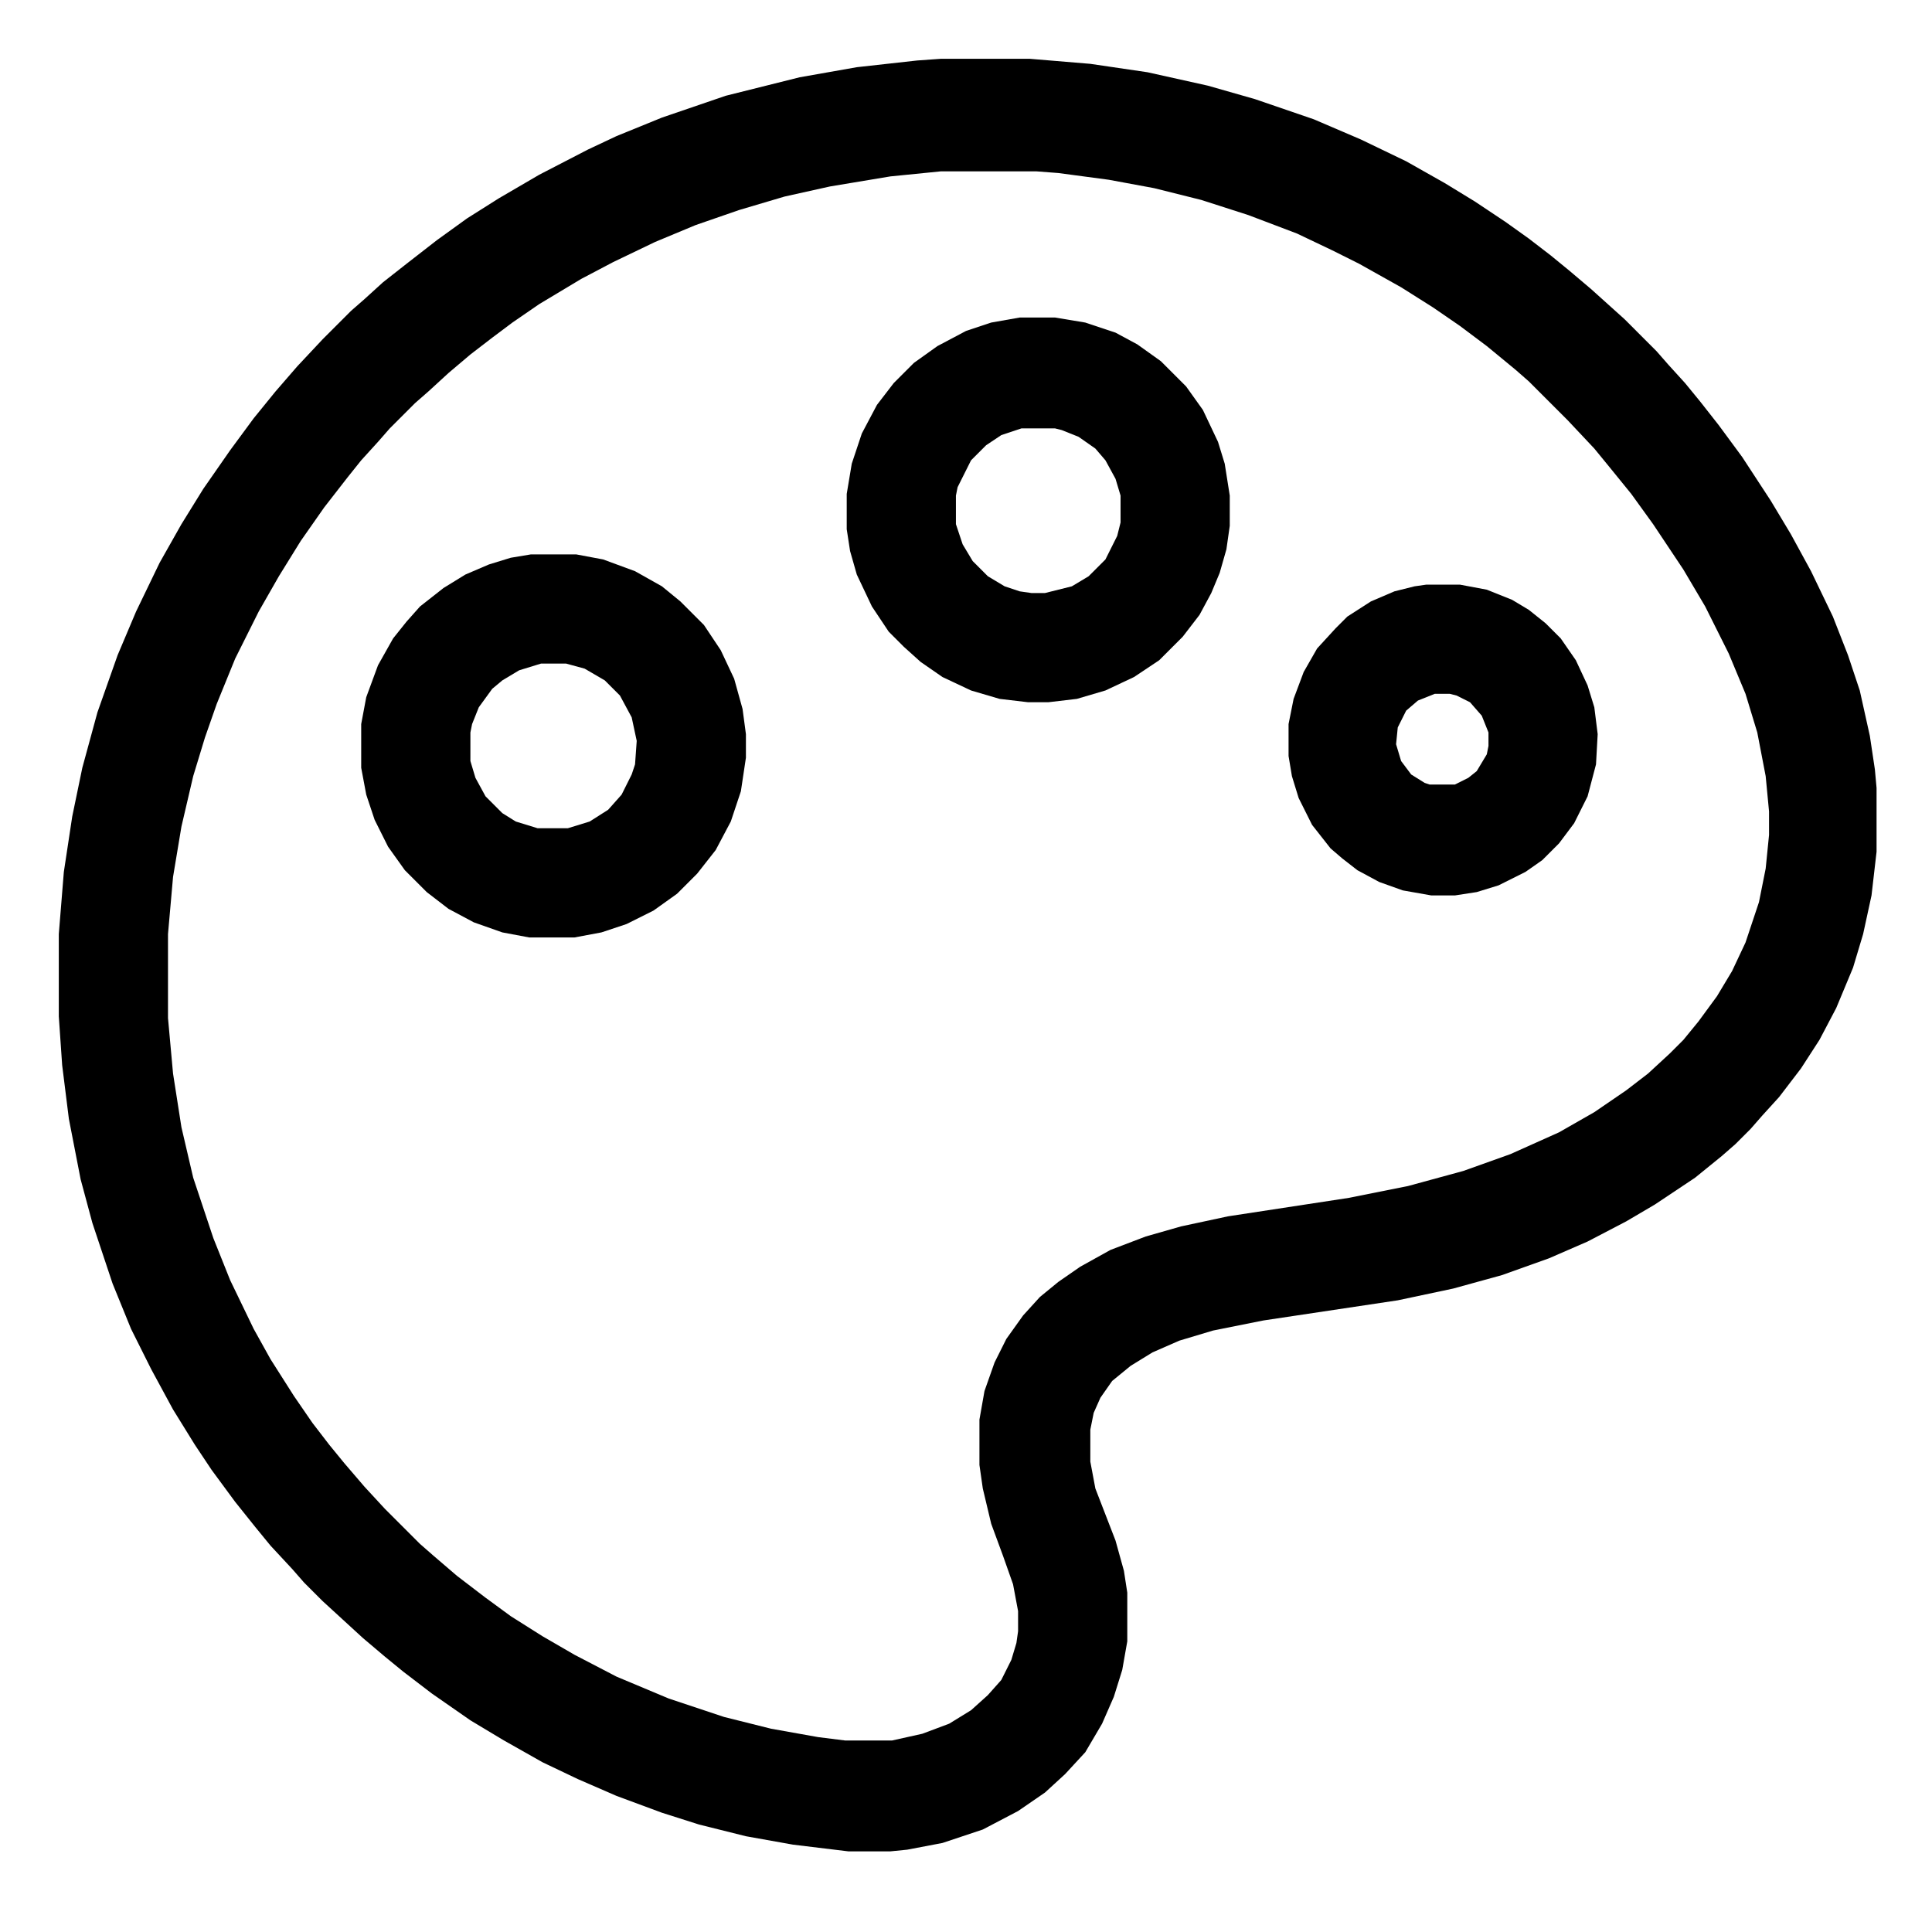
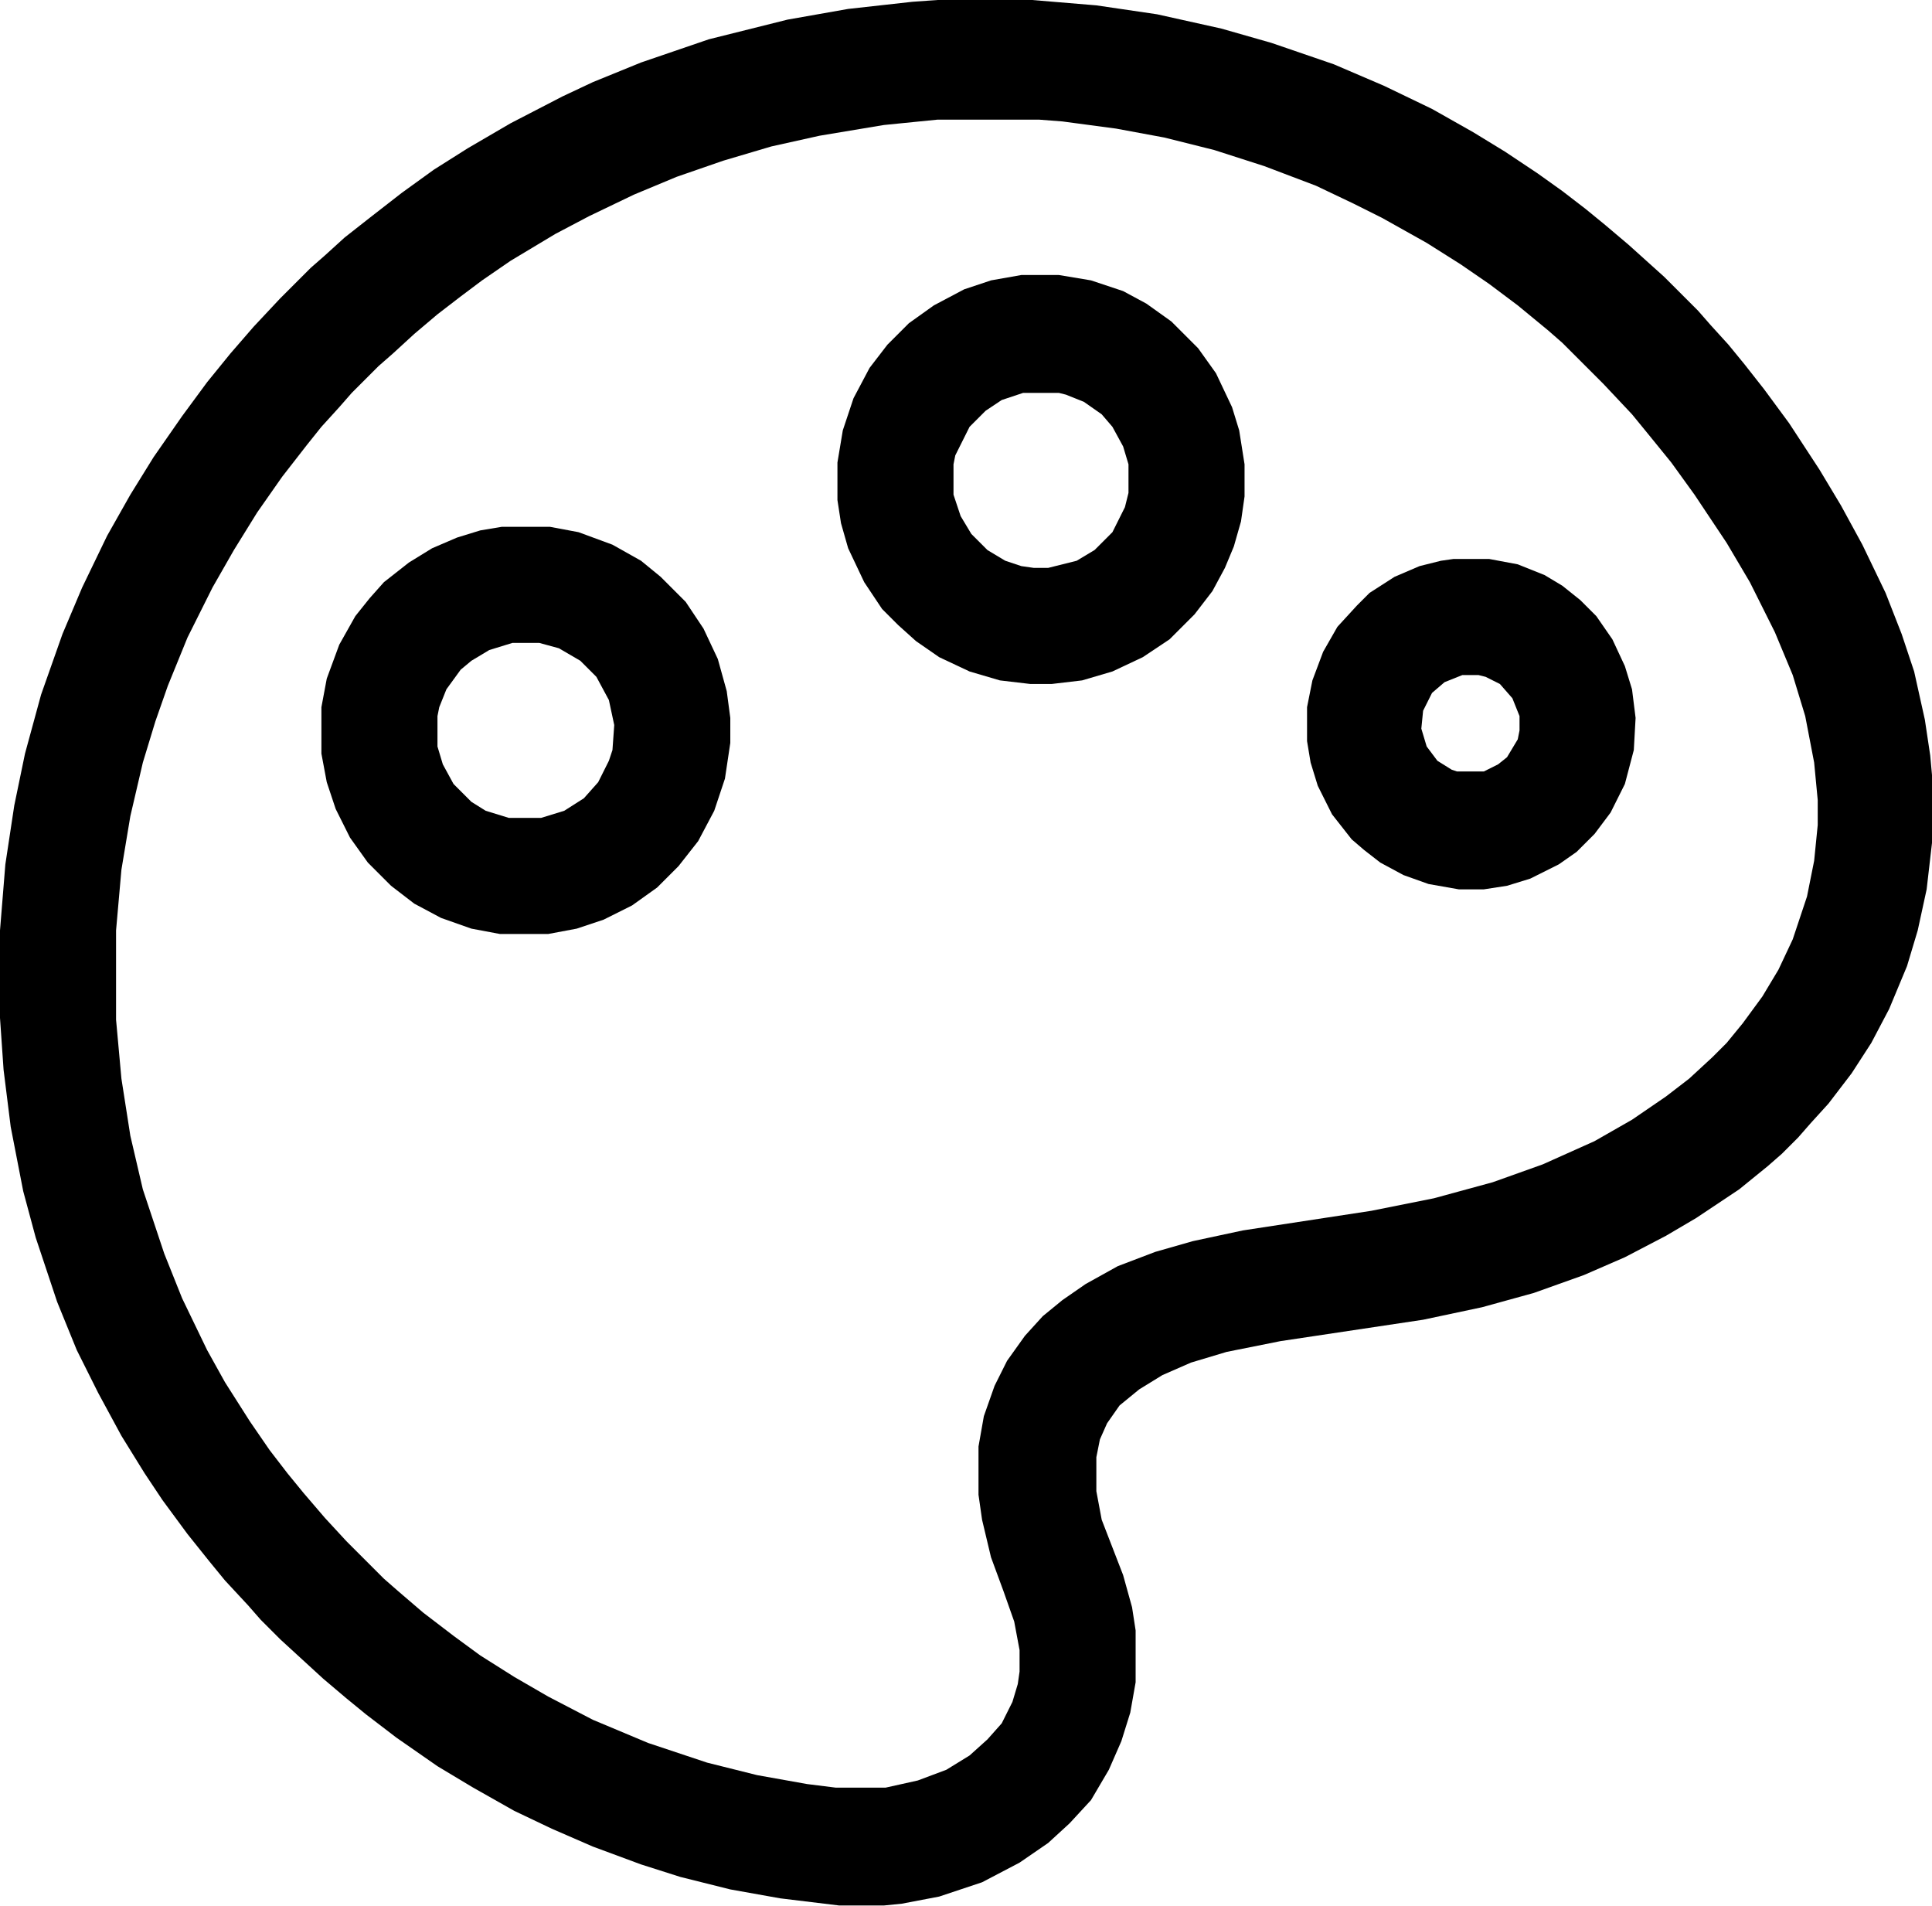
- <svg xmlns="http://www.w3.org/2000/svg" id="svg" version="1.1" viewBox="800 200 1150 1150">
+ <svg xmlns="http://www.w3.org/2000/svg" id="svg" version="1.1" viewBox="835 235 1082 1067">
  <path d="M0,0 L20,0 L36,3 L51,9 L61,15 L71,23 L80,32 L89,45 L96,60 L100,73 L102,89 L101,107 L96,126 L88,142 L79,154 L69,164 L59,171 L43,179 L30,183 L17,185 L3,185 L-14,182 L-28,177 L-41,170 L-50,163 L-57,157 L-68,143 L-76,127 L-80,114 L-82,102 L-82,83 L-79,68 L-73,52 L-65,38 L-54,26 L-47,19 L-33,10 L-19,4 L-7,1 Z M5,65 L-5,69 L-12,75 L-17,85 L-18,95 L-15,105 L-9,113 L-1,118 L2,119 L17,119 L25,115 L30,111 L36,101 L37,96 L37,88 L33,78 L26,70 L18,66 L14,65 Z " transform="translate(1649,548)" style="fill: #000000;" />
  <path d="M0,0 L27,0 L43,3 L62,10 L78,19 L89,28 L103,42 L113,57 L121,74 L126,92 L128,107 L128,121 L125,141 L119,159 L110,176 L99,190 L87,202 L73,212 L57,220 L42,225 L26,228 L-1,228 L-17,225 L-34,219 L-49,211 L-62,201 L-75,188 L-85,174 L-93,158 L-98,143 L-101,127 L-101,101 L-98,85 L-91,66 L-82,50 L-74,40 L-66,31 L-52,20 L-39,12 L-25,6 L-12,2 Z M6,65 L-7,69 L-17,75 L-23,80 L-31,91 L-35,101 L-36,106 L-36,123 L-33,133 L-27,144 L-17,154 L-9,159 L4,163 L22,163 L35,159 L46,152 L54,143 L60,131 L62,125 L63,111 L60,97 L53,84 L44,75 L32,68 L21,65 Z " transform="translate(1116,530)" style="fill: #000000;" />
  <path d="M0,0 L21,0 L39,3 L57,9 L70,16 L84,26 L99,41 L109,55 L118,74 L122,87 L125,106 L125,124 L123,138 L119,152 L114,164 L107,177 L97,190 L83,204 L68,214 L51,222 L34,227 L17,229 L5,229 L-12,227 L-29,222 L-46,214 L-59,205 L-69,196 L-78,187 L-88,172 L-97,153 L-101,139 L-103,126 L-103,105 L-100,87 L-94,69 L-85,52 L-75,39 L-63,27 L-49,17 L-32,8 L-17,3 Z M1,66 L-11,70 L-20,76 L-29,85 L-37,101 L-38,106 L-38,123 L-34,135 L-28,145 L-19,154 L-9,160 L0,163 L7,164 L15,164 L31,160 L41,154 L51,144 L58,130 L60,122 L60,106 L57,96 L51,85 L45,78 L35,71 L25,67 L21,66 Z " transform="translate(1407,389)" style="fill: #000000;" />
  <path d="M0,0 L53,0 L89,3 L123,8 L159,16 L187,24 L222,36 L250,48 L277,61 L300,74 L318,85 L336,97 L350,107 L363,117 L374,126 L387,137 L397,146 L407,155 L426,174 L433,182 L443,193 L452,204 L463,218 L477,237 L494,263 L506,283 L518,305 L531,332 L540,355 L547,376 L553,403 L556,423 L557,434 L557,472 L554,498 L549,521 L543,541 L533,565 L523,584 L512,601 L499,618 L489,629 L482,637 L473,646 L465,653 L449,666 L425,682 L408,692 L385,704 L362,714 L334,724 L305,732 L272,739 L192,751 L162,757 L142,763 L126,770 L113,778 L102,787 L95,797 L91,806 L89,816 L89,835 L92,851 L104,882 L109,900 L111,913 L111,942 L108,959 L103,975 L96,991 L86,1008 L74,1021 L62,1032 L46,1043 L25,1054 L1,1062 L-20,1066 L-30,1067 L-55,1067 L-88,1063 L-116,1058 L-144,1051 L-166,1044 L-193,1034 L-216,1024 L-237,1014 L-260,1001 L-280,989 L-303,973 L-320,960 L-331,951 L-344,940 L-356,929 L-368,918 L-379,907 L-386,899 L-399,885 L-408,874 L-420,859 L-434,840 L-444,825 L-457,804 L-470,780 L-482,756 L-493,729 L-505,693 L-512,667 L-519,631 L-523,599 L-525,570 L-525,521 L-522,484 L-517,451 L-511,422 L-502,389 L-490,355 L-479,329 L-465,300 L-452,277 L-439,256 L-423,233 L-409,214 L-396,198 L-383,183 L-368,167 L-351,150 L-343,143 L-332,133 L-318,122 L-300,108 L-282,95 L-263,83 L-239,69 L-210,54 L-193,46 L-166,35 L-128,22 L-84,11 L-50,5 L-14,1 Z M0,67 L-30,70 L-66,76 L-93,82 L-120,90 L-146,99 L-170,109 L-195,121 L-214,131 L-239,146 L-255,157 L-267,166 L-280,176 L-293,187 L-305,198 L-313,205 L-328,220 L-335,228 L-345,239 L-353,249 L-367,267 L-381,287 L-394,308 L-406,329 L-420,357 L-431,384 L-438,404 L-445,427 L-452,457 L-457,487 L-460,521 L-460,571 L-457,604 L-452,636 L-445,666 L-433,702 L-423,727 L-409,756 L-399,774 L-385,796 L-374,812 L-364,825 L-355,836 L-343,850 L-331,863 L-310,884 L-302,891 L-288,903 L-271,916 L-256,927 L-237,939 L-218,950 L-193,963 L-162,976 L-129,987 L-101,994 L-73,999 L-57,1001 L-29,1001 L-11,997 L5,991 L18,983 L28,974 L36,965 L42,953 L45,943 L46,936 L46,924 L43,908 L37,891 L30,872 L25,851 L23,837 L23,810 L26,793 L32,776 L39,762 L49,748 L59,737 L70,728 L83,719 L101,709 L122,701 L143,695 L171,689 L243,678 L278,671 L311,662 L339,652 L368,639 L389,627 L408,614 L421,604 L434,592 L442,584 L451,573 L462,558 L471,543 L479,526 L487,502 L491,482 L493,462 L493,448 L491,427 L486,401 L479,378 L469,354 L455,326 L442,304 L424,277 L411,259 L398,243 L389,232 L373,215 L350,192 L342,185 L325,171 L309,159 L293,148 L274,136 L249,122 L233,114 L212,104 L183,93 L155,84 L127,77 L100,72 L70,68 L57,67 Z " transform="translate(1360,235)" style="fill: #000000;" />
</svg>
